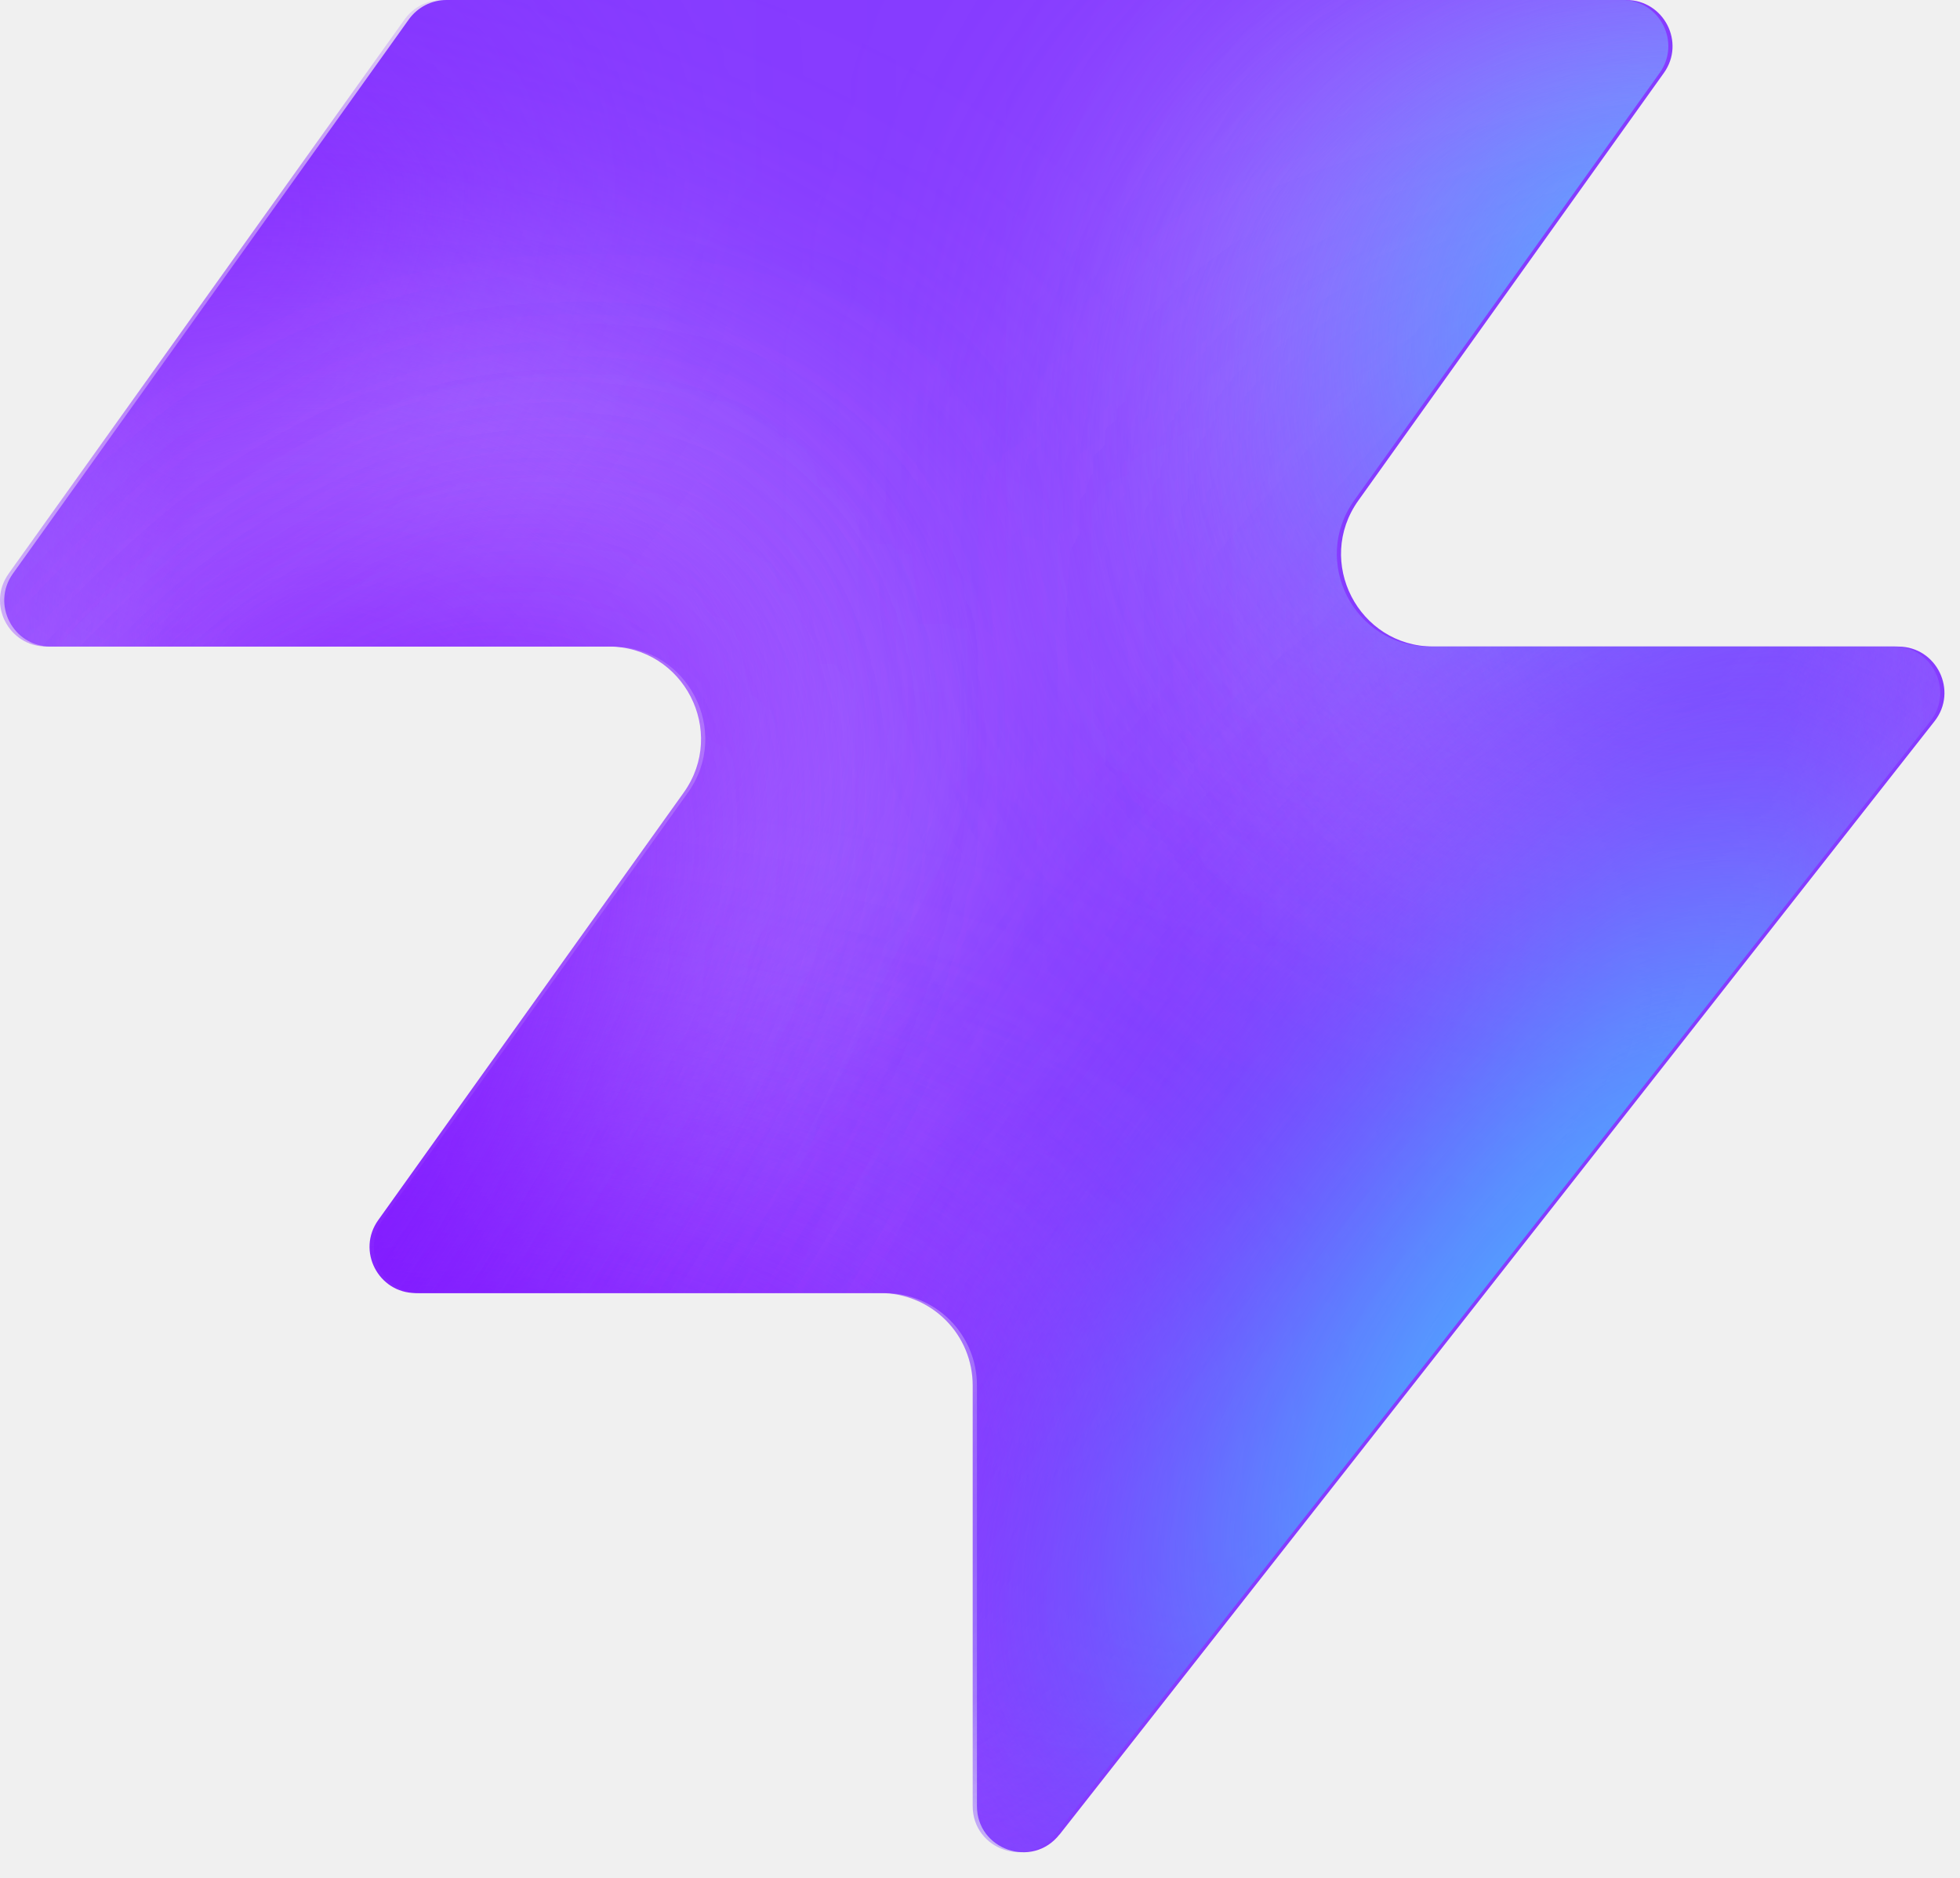
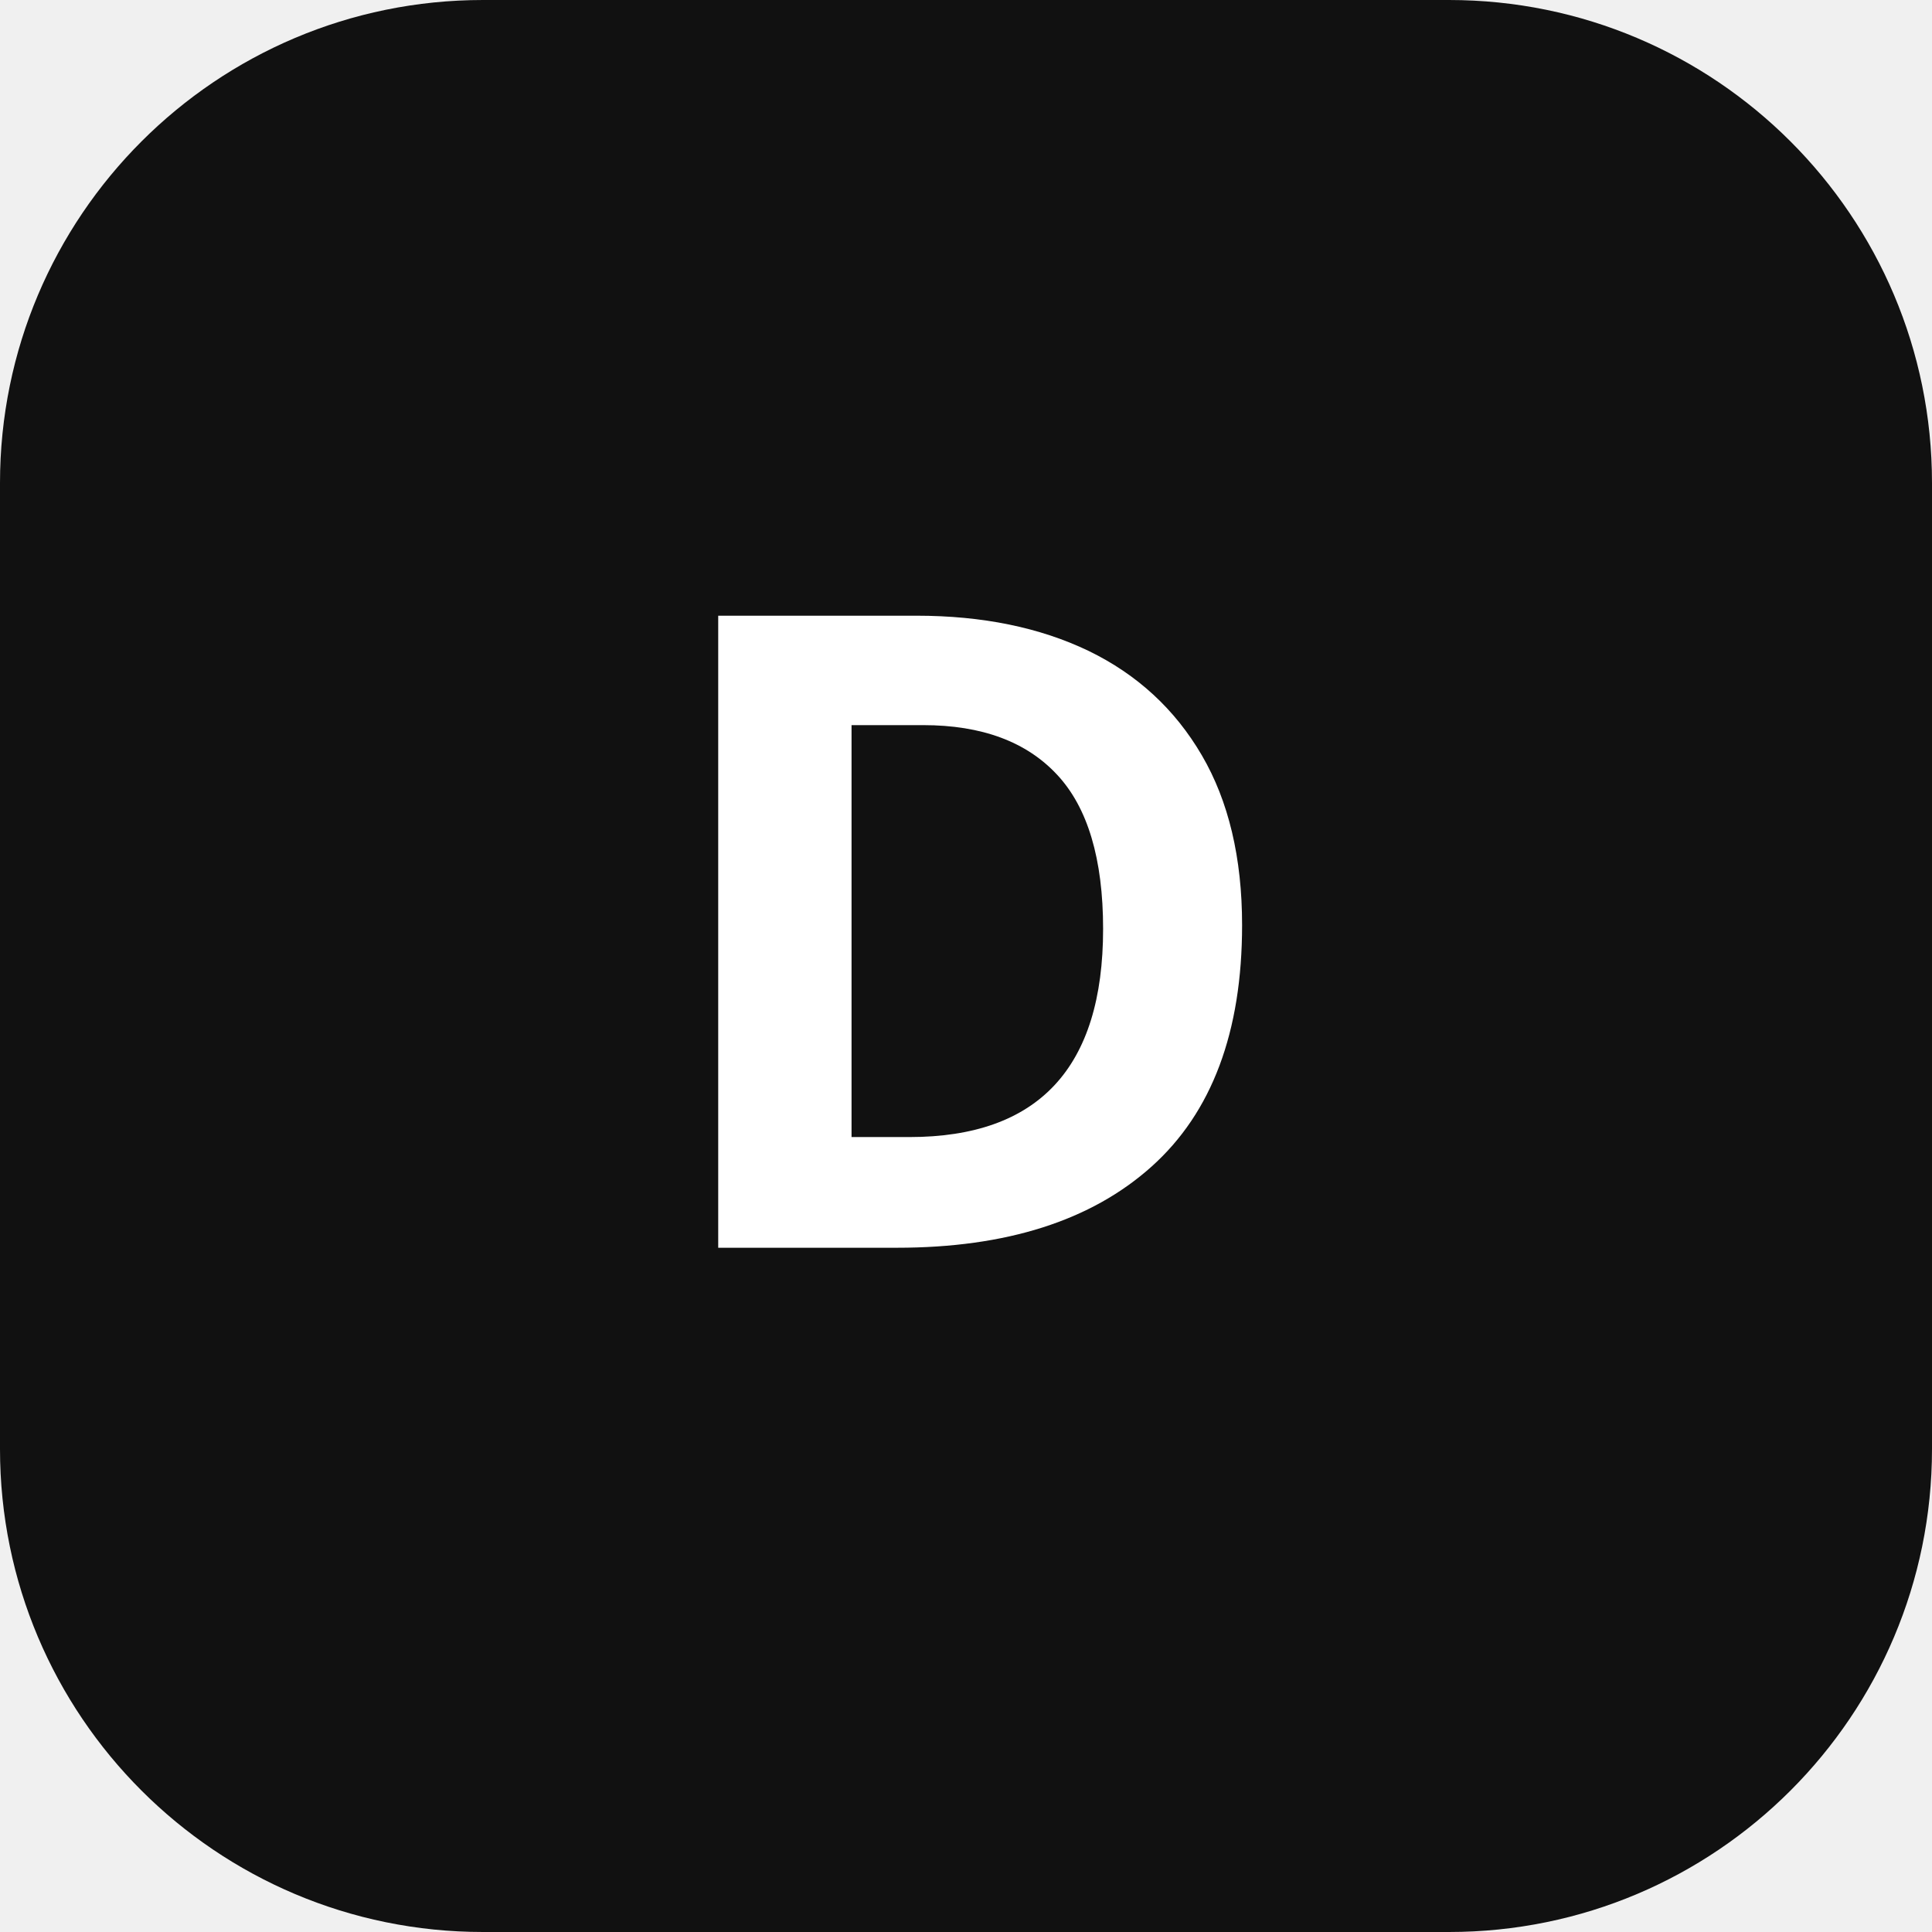
- <svg xmlns="http://www.w3.org/2000/svg" width="48" height="46" fill="none" viewBox="0 0 48 46">
-   <path fill="#863bff" d="M25.946 44.938c-.664.845-2.021.375-2.021-.698V33.937a2.26 2.26 0 0 0-2.262-2.262H10.287c-.92 0-1.456-1.04-.92-1.788l7.48-10.471c1.07-1.497 0-3.578-1.842-3.578H1.237c-.92 0-1.456-1.04-.92-1.788L10.013.474c.214-.297.556-.474.92-.474h28.894c.92 0 1.456 1.04.92 1.788l-7.48 10.471c-1.07 1.498 0 3.579 1.842 3.579h11.377c.943 0 1.473 1.088.89 1.83L25.947 44.94z" style="fill:#863bff;fill:color(display-p3 .525 .23 1);fill-opacity:1" />
-   <mask id="a" width="48" height="46" x="0" y="0" maskUnits="userSpaceOnUse" style="mask-type:alpha">
-     <path fill="#000" d="M25.842 44.938c-.664.844-2.021.375-2.021-.698V33.937a2.26 2.26 0 0 0-2.262-2.262H10.183c-.92 0-1.456-1.04-.92-1.788l7.48-10.471c1.07-1.498 0-3.579-1.842-3.579H1.133c-.92 0-1.456-1.04-.92-1.787L9.91.473c.214-.297.556-.474.92-.474h28.894c.92 0 1.456 1.04.92 1.788l-7.48 10.471c-1.07 1.498 0 3.578 1.842 3.578h11.377c.943 0 1.473 1.088.89 1.832L25.843 44.94z" style="fill:#000;fill-opacity:1" />
-   </mask>
-   <g mask="url(#a)">
-     <g filter="url(#b)">
-       <ellipse cx="5.508" cy="14.704" fill="#ede6ff" rx="5.508" ry="14.704" style="fill:#ede6ff;fill:color(display-p3 .927 .903 1);fill-opacity:1" transform="matrix(.00324 1 1 -.00324 -4.47 31.516)" />
-     </g>
-     <g filter="url(#c)">
-       <ellipse cx="10.399" cy="29.851" fill="#ede6ff" rx="10.399" ry="29.851" style="fill:#ede6ff;fill:color(display-p3 .927 .903 1);fill-opacity:1" transform="matrix(.00324 1 1 -.00324 -39.328 7.883)" />
-     </g>
-     <g filter="url(#d)">
-       <ellipse cx="5.508" cy="30.487" fill="#7e14ff" rx="5.508" ry="30.487" style="fill:#7e14ff;fill:color(display-p3 .492 .077 1);fill-opacity:1" transform="rotate(89.814 -25.913 -14.639)scale(1 -1)" />
-     </g>
-     <g filter="url(#e)">
-       <ellipse cx="5.508" cy="30.599" fill="#7e14ff" rx="5.508" ry="30.599" style="fill:#7e14ff;fill:color(display-p3 .492 .077 1);fill-opacity:1" transform="rotate(89.814 -32.644 -3.334)scale(1 -1)" />
-     </g>
-     <g filter="url(#f)">
-       <ellipse cx="5.508" cy="30.599" fill="#7e14ff" rx="5.508" ry="30.599" style="fill:#7e14ff;fill:color(display-p3 .492 .077 1);fill-opacity:1" transform="matrix(.00324 1 1 -.00324 -34.34 30.47)" />
-     </g>
-     <g filter="url(#g)">
-       <ellipse cx="14.072" cy="22.078" fill="#ede6ff" rx="14.072" ry="22.078" style="fill:#ede6ff;fill:color(display-p3 .927 .903 1);fill-opacity:1" transform="rotate(93.35 24.506 48.493)scale(-1 1)" />
-     </g>
-     <g filter="url(#h)">
-       <ellipse cx="3.47" cy="21.501" fill="#7e14ff" rx="3.47" ry="21.501" style="fill:#7e14ff;fill:color(display-p3 .492 .077 1);fill-opacity:1" transform="rotate(89.009 28.708 47.59)scale(-1 1)" />
-     </g>
-     <g filter="url(#i)">
-       <ellipse cx="3.47" cy="21.501" fill="#7e14ff" rx="3.47" ry="21.501" style="fill:#7e14ff;fill:color(display-p3 .492 .077 1);fill-opacity:1" transform="rotate(89.009 28.708 47.59)scale(-1 1)" />
-     </g>
-     <g filter="url(#j)">
-       <ellipse cx=".387" cy="8.972" fill="#7e14ff" rx="4.407" ry="29.108" style="fill:#7e14ff;fill:color(display-p3 .492 .077 1);fill-opacity:1" transform="rotate(39.51 .387 8.972)" />
-     </g>
-     <g filter="url(#k)">
-       <ellipse cx="47.523" cy="-6.092" fill="#7e14ff" rx="4.407" ry="29.108" style="fill:#7e14ff;fill:color(display-p3 .492 .077 1);fill-opacity:1" transform="rotate(37.892 47.523 -6.092)" />
-     </g>
-     <g filter="url(#l)">
-       <ellipse cx="41.412" cy="6.333" fill="#47bfff" rx="5.971" ry="9.665" style="fill:#47bfff;fill:color(display-p3 .28 .748 1);fill-opacity:1" transform="rotate(37.892 41.412 6.333)" />
-     </g>
-     <g filter="url(#m)">
-       <ellipse cx="-1.879" cy="38.332" fill="#7e14ff" rx="4.407" ry="29.108" style="fill:#7e14ff;fill:color(display-p3 .492 .077 1);fill-opacity:1" transform="rotate(37.892 -1.88 38.332)" />
-     </g>
-     <g filter="url(#n)">
-       <ellipse cx="-1.879" cy="38.332" fill="#7e14ff" rx="4.407" ry="29.108" style="fill:#7e14ff;fill:color(display-p3 .492 .077 1);fill-opacity:1" transform="rotate(37.892 -1.88 38.332)" />
-     </g>
-     <g filter="url(#o)">
-       <ellipse cx="35.651" cy="29.907" fill="#7e14ff" rx="4.407" ry="29.108" style="fill:#7e14ff;fill:color(display-p3 .492 .077 1);fill-opacity:1" transform="rotate(37.892 35.651 29.907)" />
-     </g>
-     <g filter="url(#p)">
-       <ellipse cx="38.418" cy="32.4" fill="#47bfff" rx="5.971" ry="15.297" style="fill:#47bfff;fill:color(display-p3 .28 .748 1);fill-opacity:1" transform="rotate(37.892 38.418 32.4)" />
-     </g>
-   </g>
-   <defs>
-     <filter id="b" width="60.045" height="41.654" x="-19.77" y="16.149" color-interpolation-filters="sRGB" filterUnits="userSpaceOnUse">
-       <feFlood flood-opacity="0" result="BackgroundImageFix" />
-       <feBlend in="SourceGraphic" in2="BackgroundImageFix" result="shape" />
-       <feGaussianBlur result="effect1_foregroundBlur_2002_17158" stdDeviation="7.659" />
-     </filter>
-     <filter id="c" width="90.34" height="51.437" x="-54.613" y="-7.533" color-interpolation-filters="sRGB" filterUnits="userSpaceOnUse">
-       <feFlood flood-opacity="0" result="BackgroundImageFix" />
-       <feBlend in="SourceGraphic" in2="BackgroundImageFix" result="shape" />
-       <feGaussianBlur result="effect1_foregroundBlur_2002_17158" stdDeviation="7.659" />
-     </filter>
-     <filter id="d" width="79.355" height="29.4" x="-49.64" y="2.03" color-interpolation-filters="sRGB" filterUnits="userSpaceOnUse">
-       <feFlood flood-opacity="0" result="BackgroundImageFix" />
-       <feBlend in="SourceGraphic" in2="BackgroundImageFix" result="shape" />
-       <feGaussianBlur result="effect1_foregroundBlur_2002_17158" stdDeviation="4.596" />
-     </filter>
-     <filter id="e" width="79.579" height="29.4" x="-45.045" y="20.029" color-interpolation-filters="sRGB" filterUnits="userSpaceOnUse">
-       <feFlood flood-opacity="0" result="BackgroundImageFix" />
-       <feBlend in="SourceGraphic" in2="BackgroundImageFix" result="shape" />
-       <feGaussianBlur result="effect1_foregroundBlur_2002_17158" stdDeviation="4.596" />
-     </filter>
-     <filter id="f" width="79.579" height="29.4" x="-43.513" y="21.178" color-interpolation-filters="sRGB" filterUnits="userSpaceOnUse">
-       <feFlood flood-opacity="0" result="BackgroundImageFix" />
-       <feBlend in="SourceGraphic" in2="BackgroundImageFix" result="shape" />
-       <feGaussianBlur result="effect1_foregroundBlur_2002_17158" stdDeviation="4.596" />
-     </filter>
-     <filter id="g" width="74.749" height="58.852" x="15.756" y="-17.901" color-interpolation-filters="sRGB" filterUnits="userSpaceOnUse">
-       <feFlood flood-opacity="0" result="BackgroundImageFix" />
-       <feBlend in="SourceGraphic" in2="BackgroundImageFix" result="shape" />
-       <feGaussianBlur result="effect1_foregroundBlur_2002_17158" stdDeviation="7.659" />
-     </filter>
-     <filter id="h" width="61.377" height="25.362" x="23.548" y="2.284" color-interpolation-filters="sRGB" filterUnits="userSpaceOnUse">
-       <feFlood flood-opacity="0" result="BackgroundImageFix" />
-       <feBlend in="SourceGraphic" in2="BackgroundImageFix" result="shape" />
-       <feGaussianBlur result="effect1_foregroundBlur_2002_17158" stdDeviation="4.596" />
-     </filter>
-     <filter id="i" width="61.377" height="25.362" x="23.548" y="2.284" color-interpolation-filters="sRGB" filterUnits="userSpaceOnUse">
-       <feFlood flood-opacity="0" result="BackgroundImageFix" />
-       <feBlend in="SourceGraphic" in2="BackgroundImageFix" result="shape" />
-       <feGaussianBlur result="effect1_foregroundBlur_2002_17158" stdDeviation="4.596" />
-     </filter>
-     <filter id="j" width="56.045" height="63.649" x="-27.636" y="-22.853" color-interpolation-filters="sRGB" filterUnits="userSpaceOnUse">
-       <feFlood flood-opacity="0" result="BackgroundImageFix" />
-       <feBlend in="SourceGraphic" in2="BackgroundImageFix" result="shape" />
-       <feGaussianBlur result="effect1_foregroundBlur_2002_17158" stdDeviation="4.596" />
-     </filter>
-     <filter id="k" width="54.814" height="64.646" x="20.116" y="-38.415" color-interpolation-filters="sRGB" filterUnits="userSpaceOnUse">
-       <feFlood flood-opacity="0" result="BackgroundImageFix" />
-       <feBlend in="SourceGraphic" in2="BackgroundImageFix" result="shape" />
-       <feGaussianBlur result="effect1_foregroundBlur_2002_17158" stdDeviation="4.596" />
-     </filter>
-     <filter id="l" width="33.541" height="35.313" x="24.641" y="-11.323" color-interpolation-filters="sRGB" filterUnits="userSpaceOnUse">
-       <feFlood flood-opacity="0" result="BackgroundImageFix" />
-       <feBlend in="SourceGraphic" in2="BackgroundImageFix" result="shape" />
-       <feGaussianBlur result="effect1_foregroundBlur_2002_17158" stdDeviation="4.596" />
-     </filter>
-     <filter id="m" width="54.814" height="64.646" x="-29.286" y="6.009" color-interpolation-filters="sRGB" filterUnits="userSpaceOnUse">
-       <feFlood flood-opacity="0" result="BackgroundImageFix" />
-       <feBlend in="SourceGraphic" in2="BackgroundImageFix" result="shape" />
-       <feGaussianBlur result="effect1_foregroundBlur_2002_17158" stdDeviation="4.596" />
-     </filter>
-     <filter id="n" width="54.814" height="64.646" x="-29.286" y="6.009" color-interpolation-filters="sRGB" filterUnits="userSpaceOnUse">
-       <feFlood flood-opacity="0" result="BackgroundImageFix" />
-       <feBlend in="SourceGraphic" in2="BackgroundImageFix" result="shape" />
-       <feGaussianBlur result="effect1_foregroundBlur_2002_17158" stdDeviation="4.596" />
-     </filter>
-     <filter id="o" width="54.814" height="64.646" x="8.244" y="-2.416" color-interpolation-filters="sRGB" filterUnits="userSpaceOnUse">
-       <feFlood flood-opacity="0" result="BackgroundImageFix" />
-       <feBlend in="SourceGraphic" in2="BackgroundImageFix" result="shape" />
-       <feGaussianBlur result="effect1_foregroundBlur_2002_17158" stdDeviation="4.596" />
-     </filter>
-     <filter id="p" width="39.409" height="43.623" x="18.713" y="10.588" color-interpolation-filters="sRGB" filterUnits="userSpaceOnUse">
-       <feFlood flood-opacity="0" result="BackgroundImageFix" />
-       <feBlend in="SourceGraphic" in2="BackgroundImageFix" result="shape" />
-       <feGaussianBlur result="effect1_foregroundBlur_2002_17158" stdDeviation="4.596" />
-     </filter>
-   </defs>
+ <svg xmlns="http://www.w3.org/2000/svg" width="48" height="48" viewBox="0 0 48 48" fill="none">
+   <rect width="48" height="48" rx="12" fill="#111" />
+   <text x="24" y="31" text-anchor="middle" fill="#fff" font-family="system-ui, sans-serif" font-size="22" font-weight="700">D</text>
</svg>
